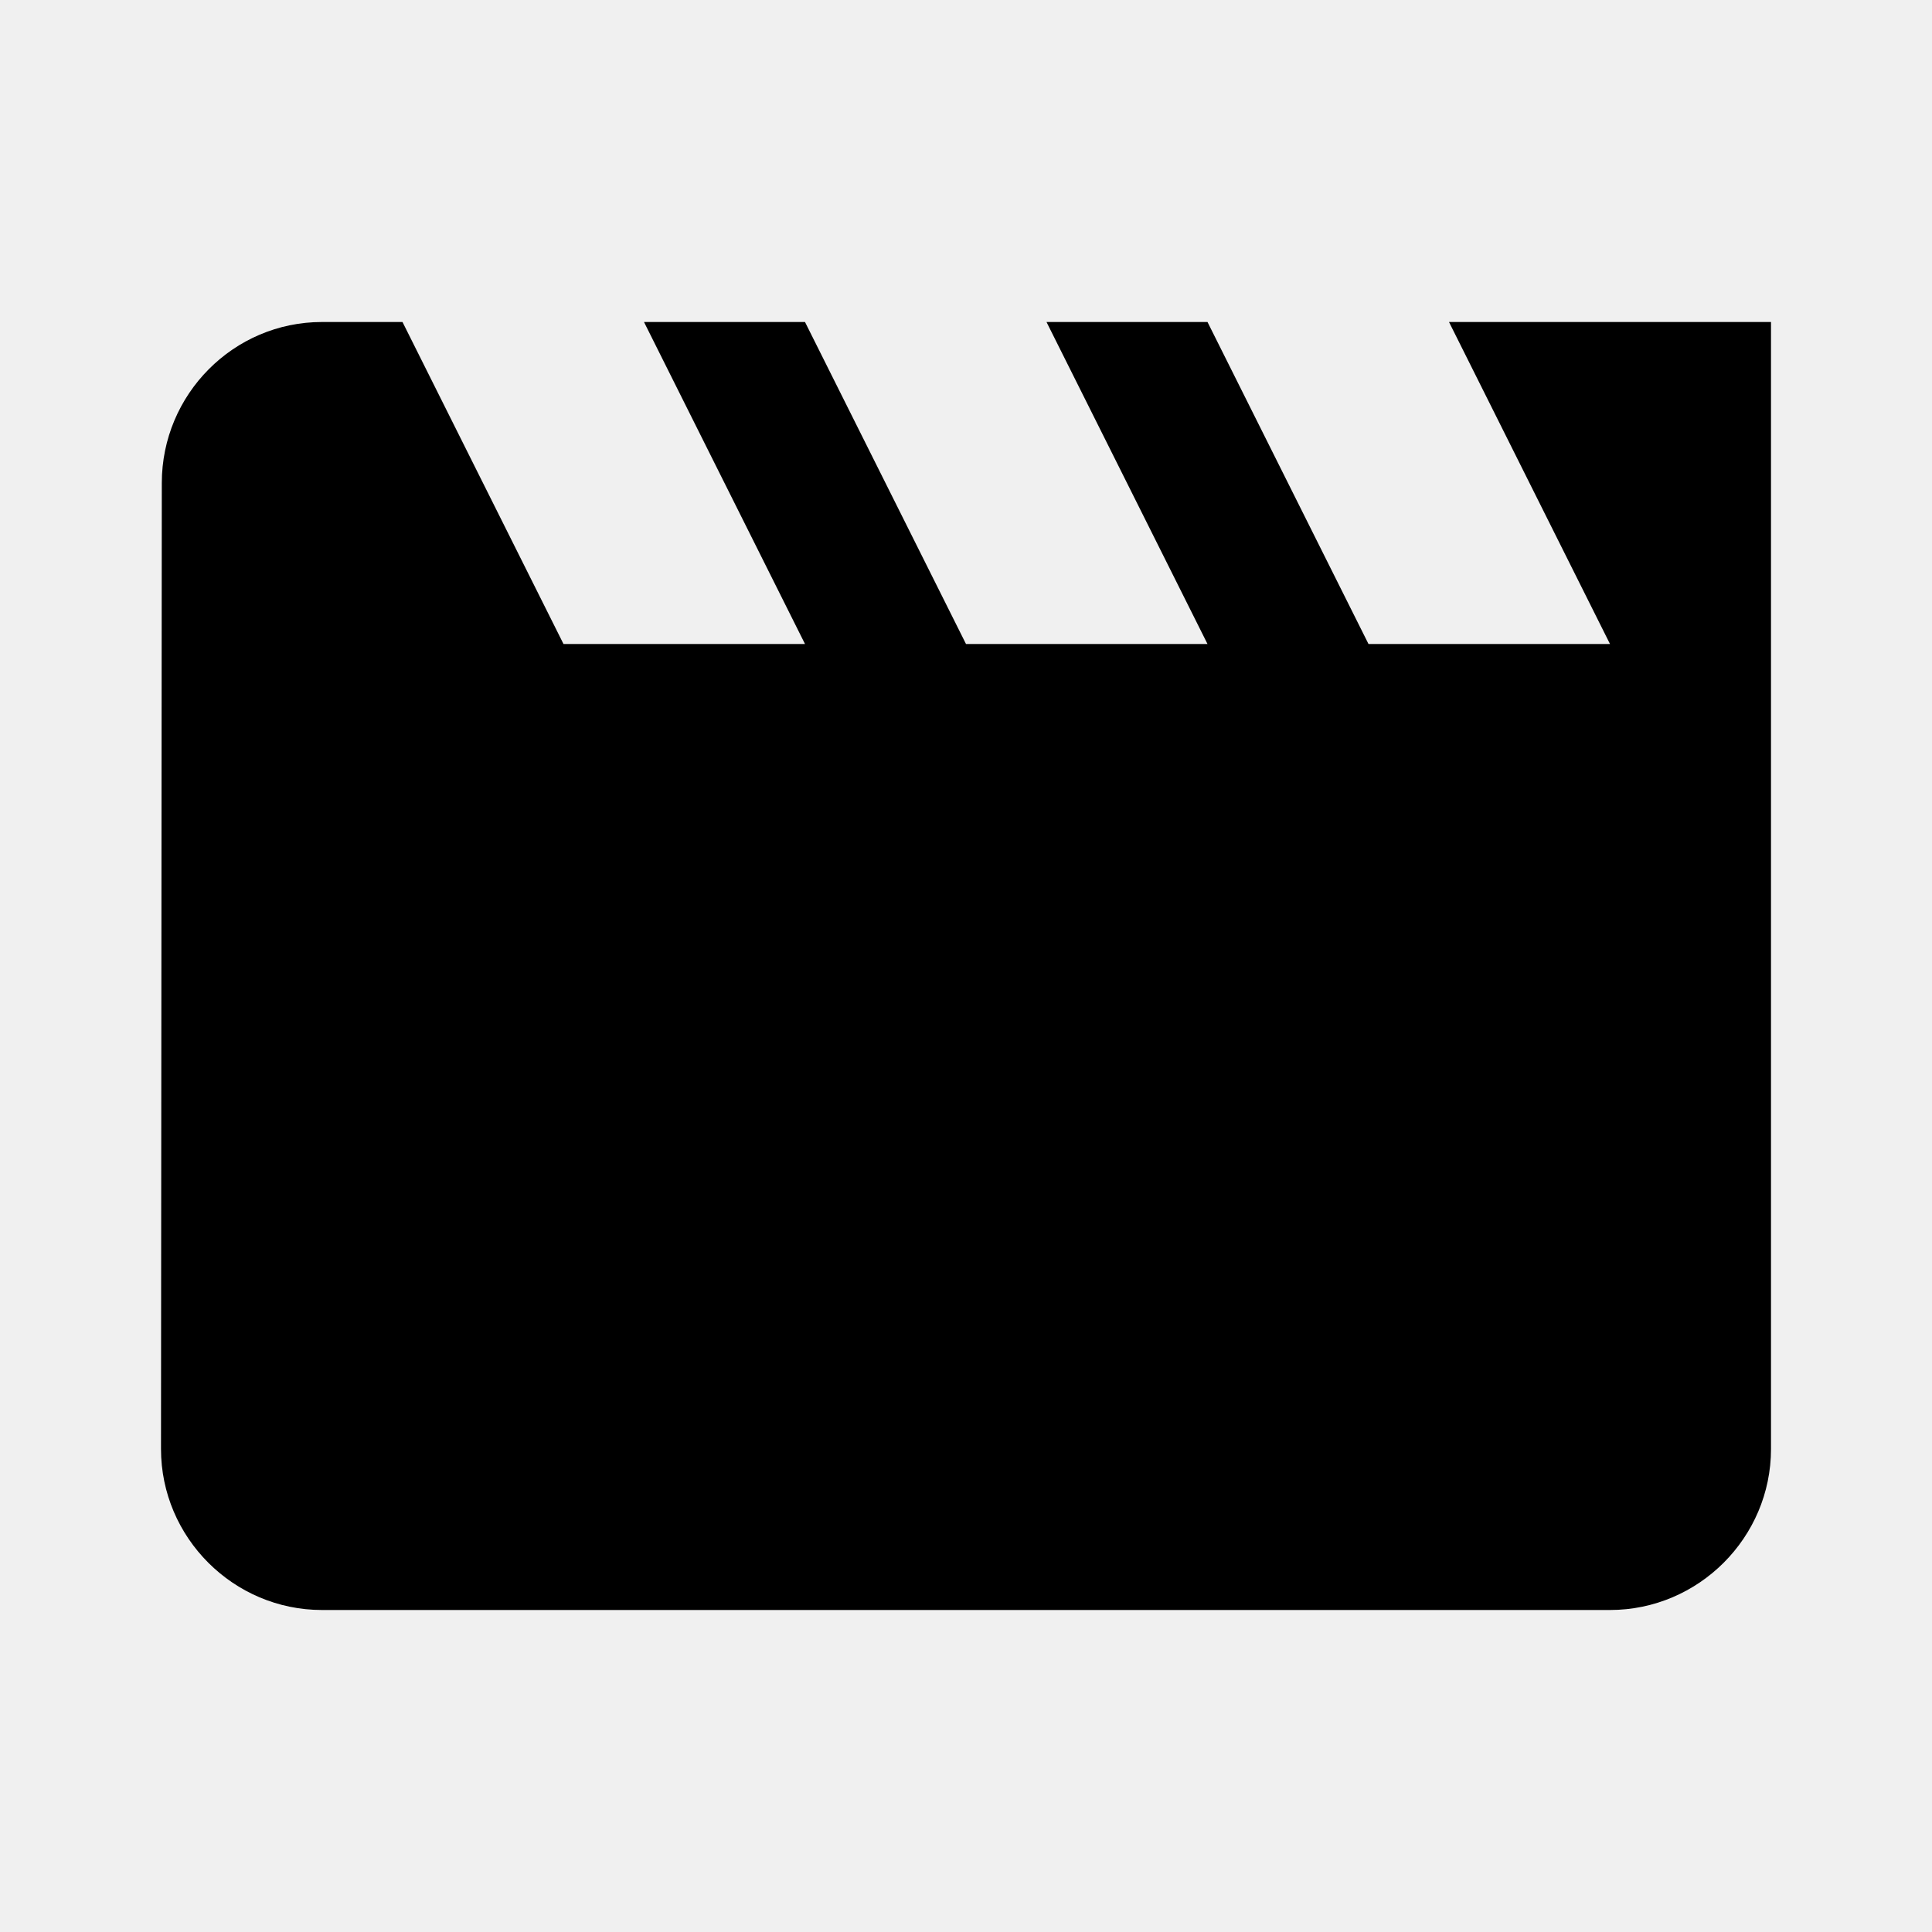
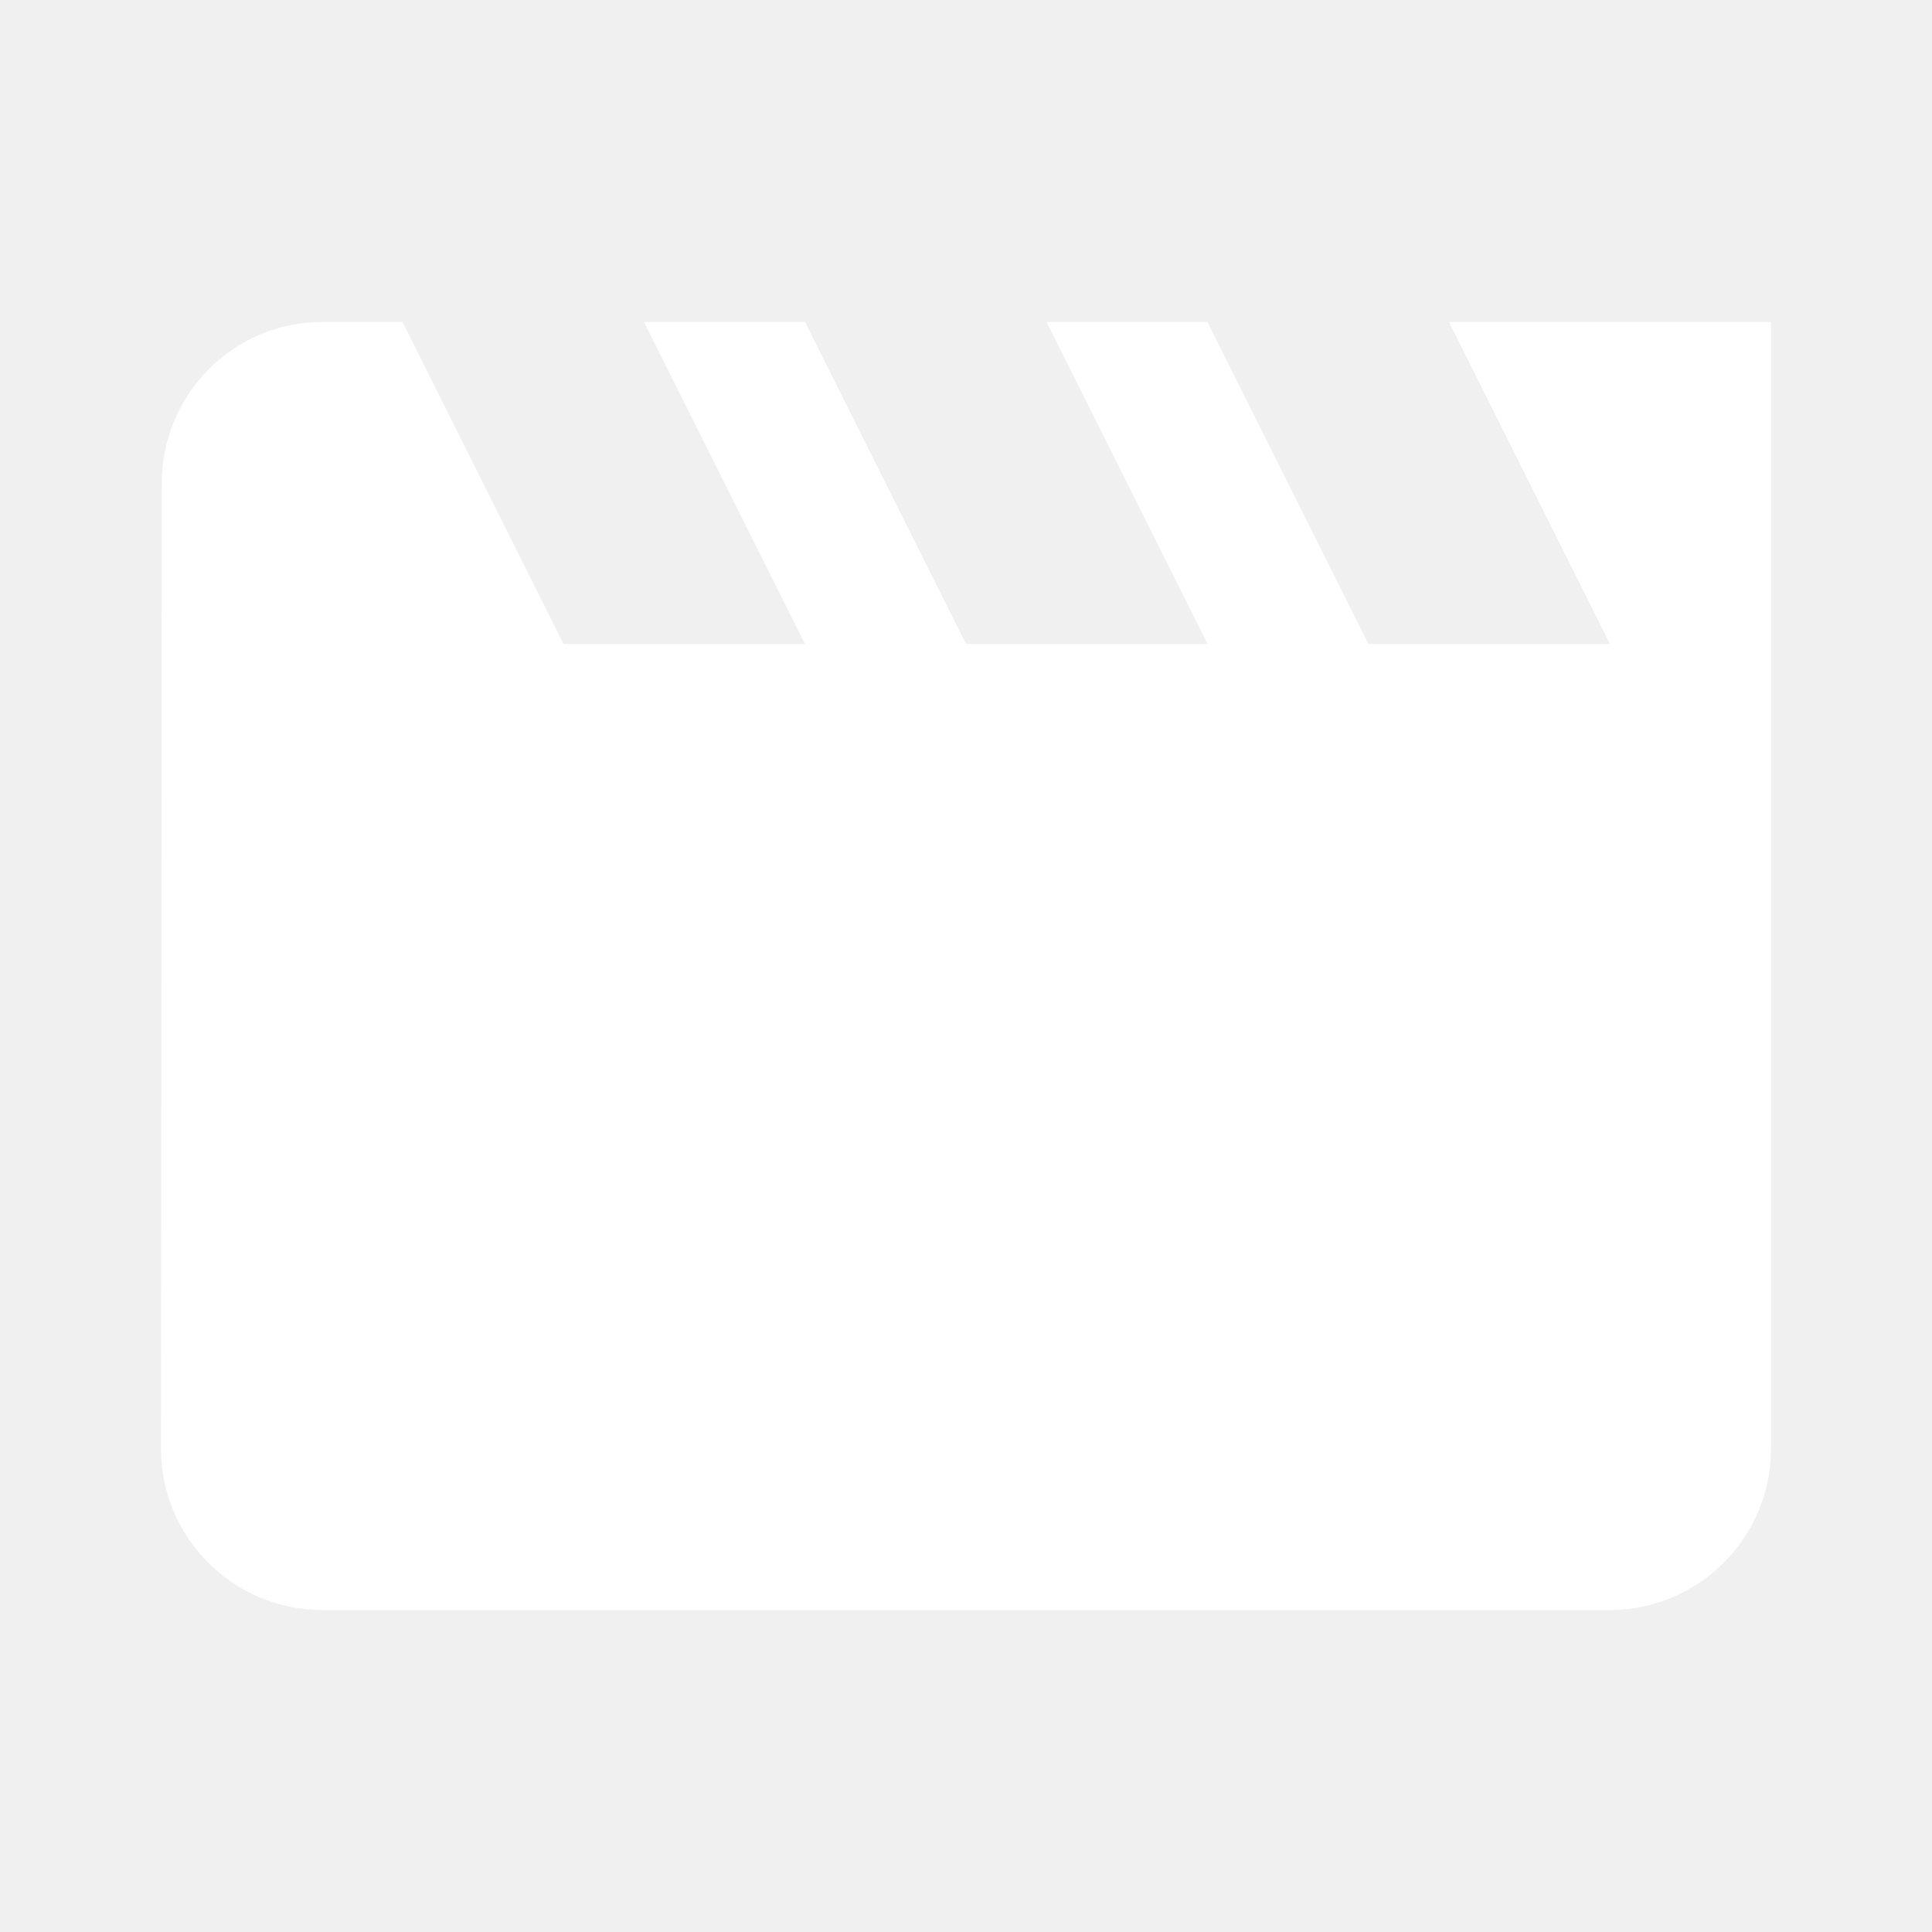
- <svg xmlns="http://www.w3.org/2000/svg" fill="#000000" height="24" viewBox="0 0 24 24" width="24">
+ <svg xmlns="http://www.w3.org/2000/svg" fill="#FFFFFF" height="24" viewBox="0 0 24 24" width="24">
  <path d="M18 4l2 4h-3l-2-4h-2l2 4h-3l-2-4H8l2 4H7L5 4H4c-1.1 0-1.99.9-1.99 2L2 18c0 1.1.9 2 2 2h16c1.1 0 2-.9 2-2V4h-4z" />
  <path d="M0 0h24v24H0z" fill="none" />
</svg>
